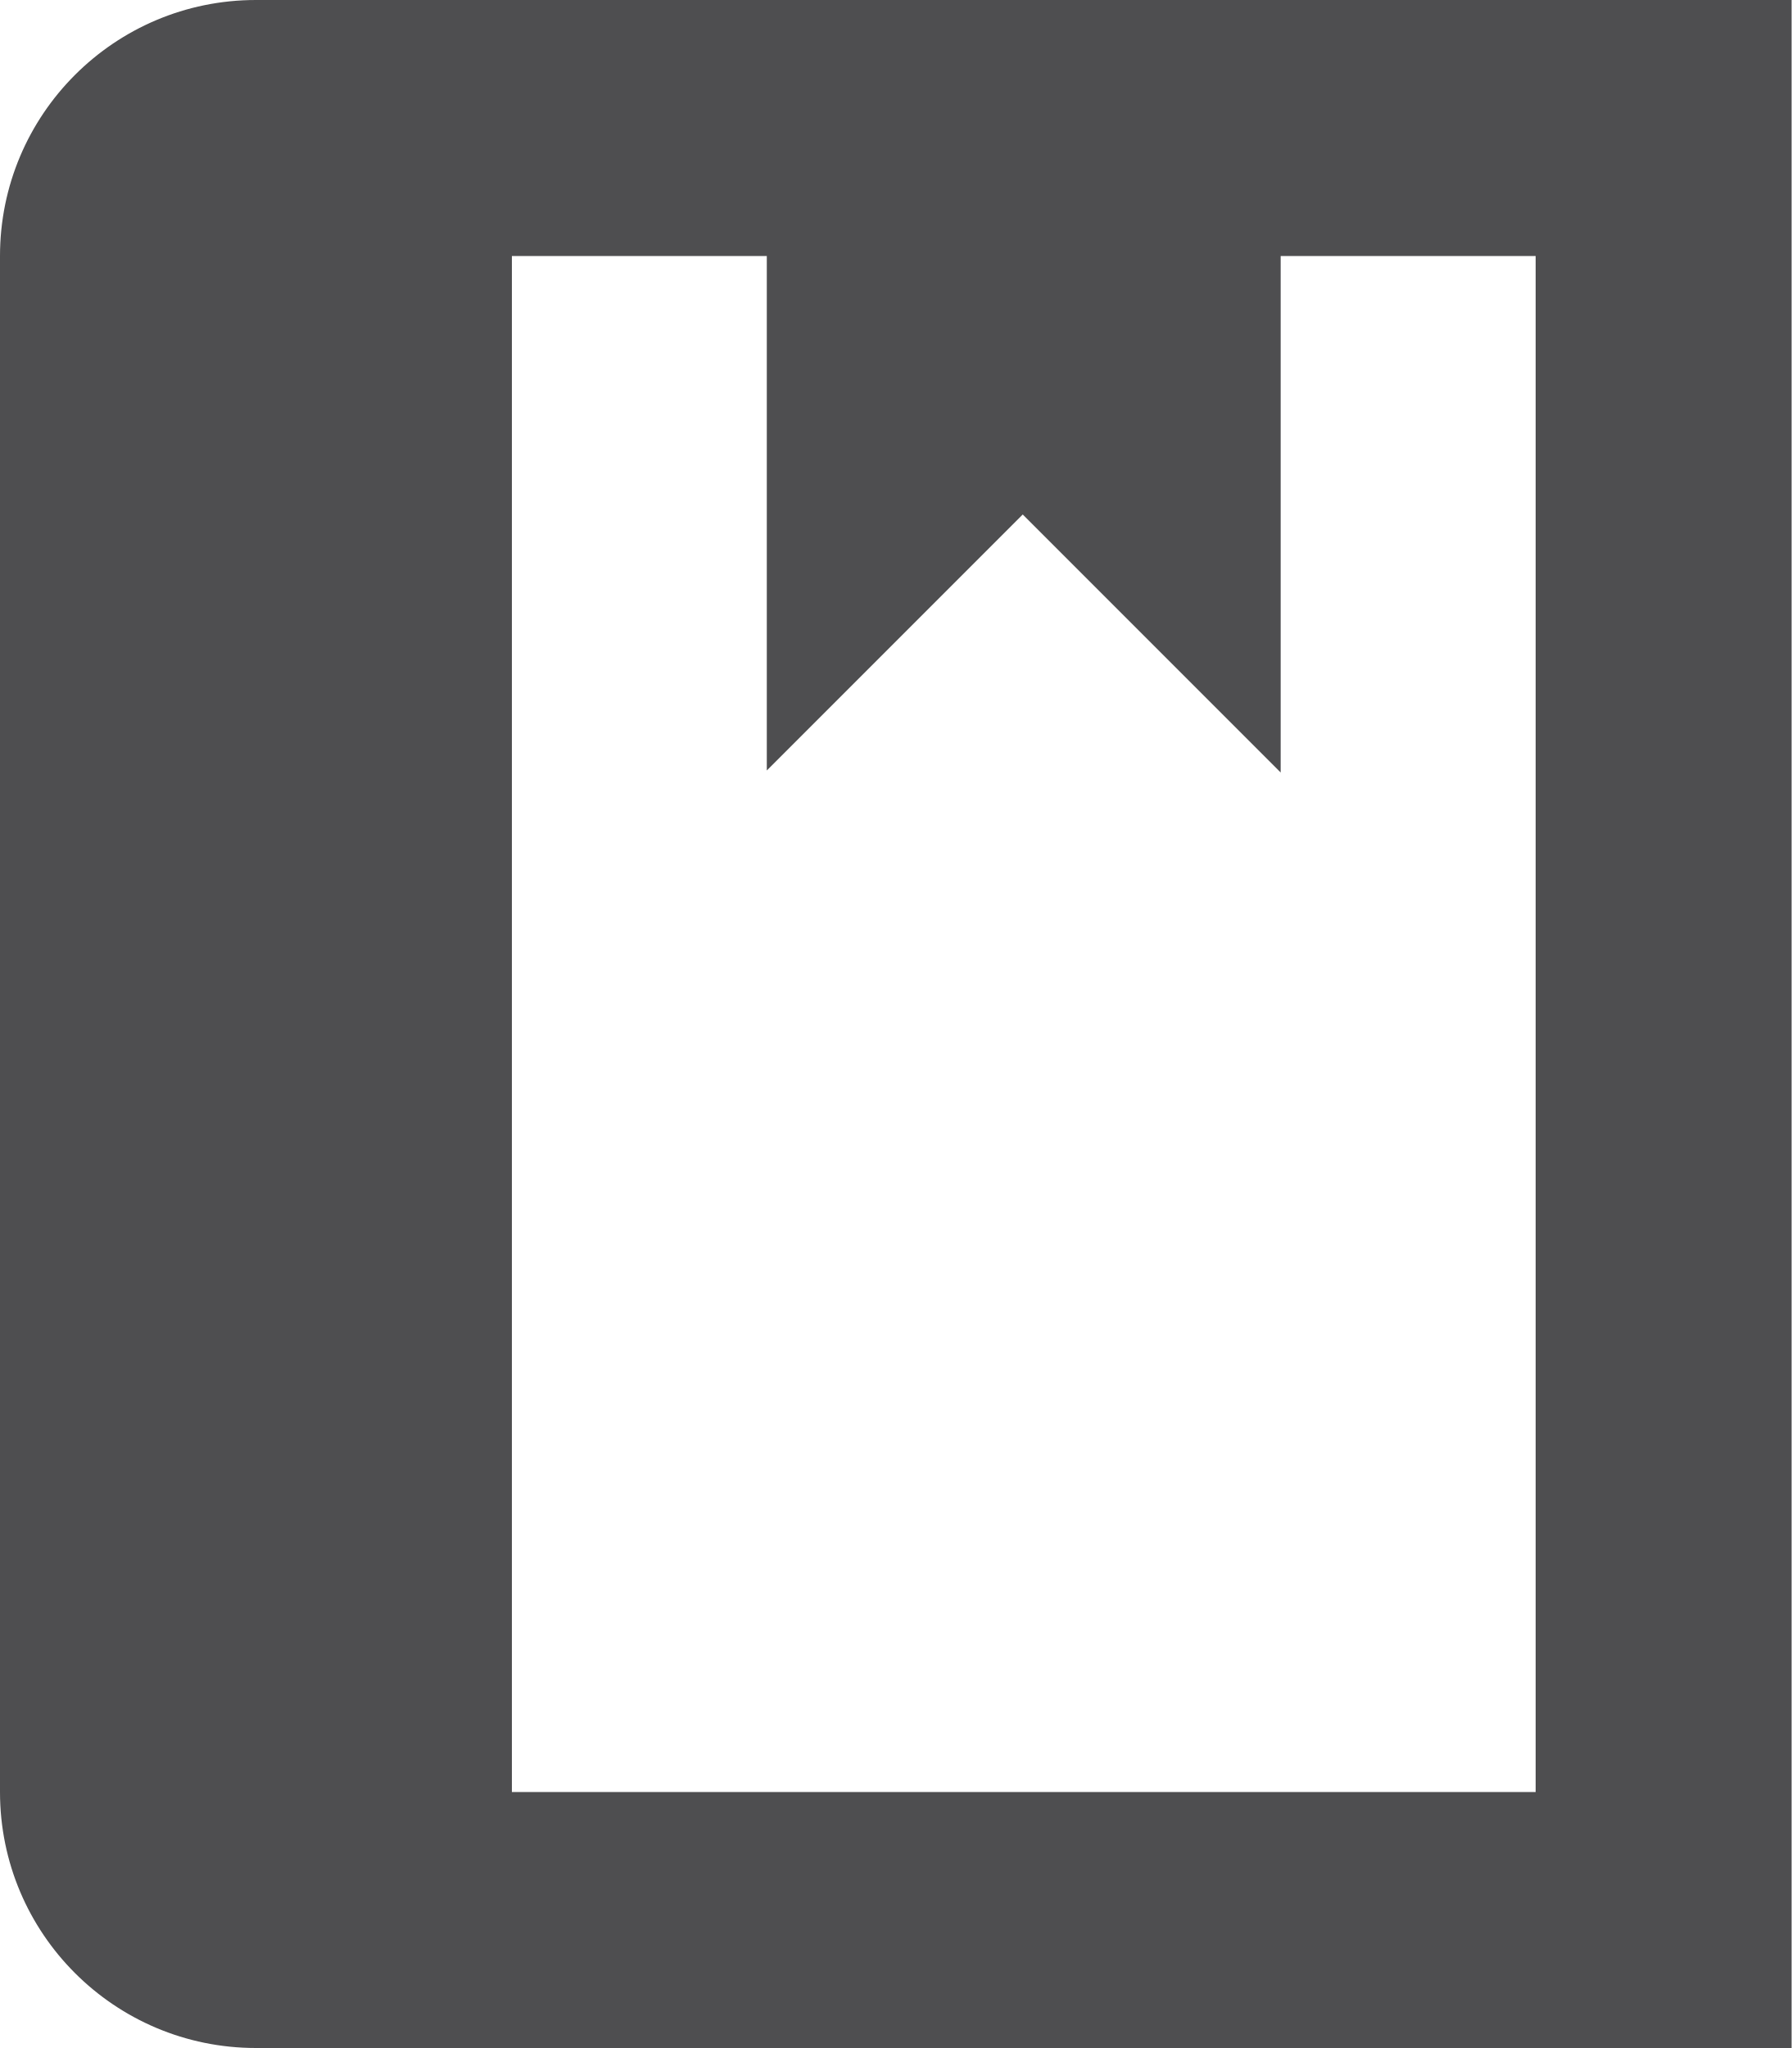
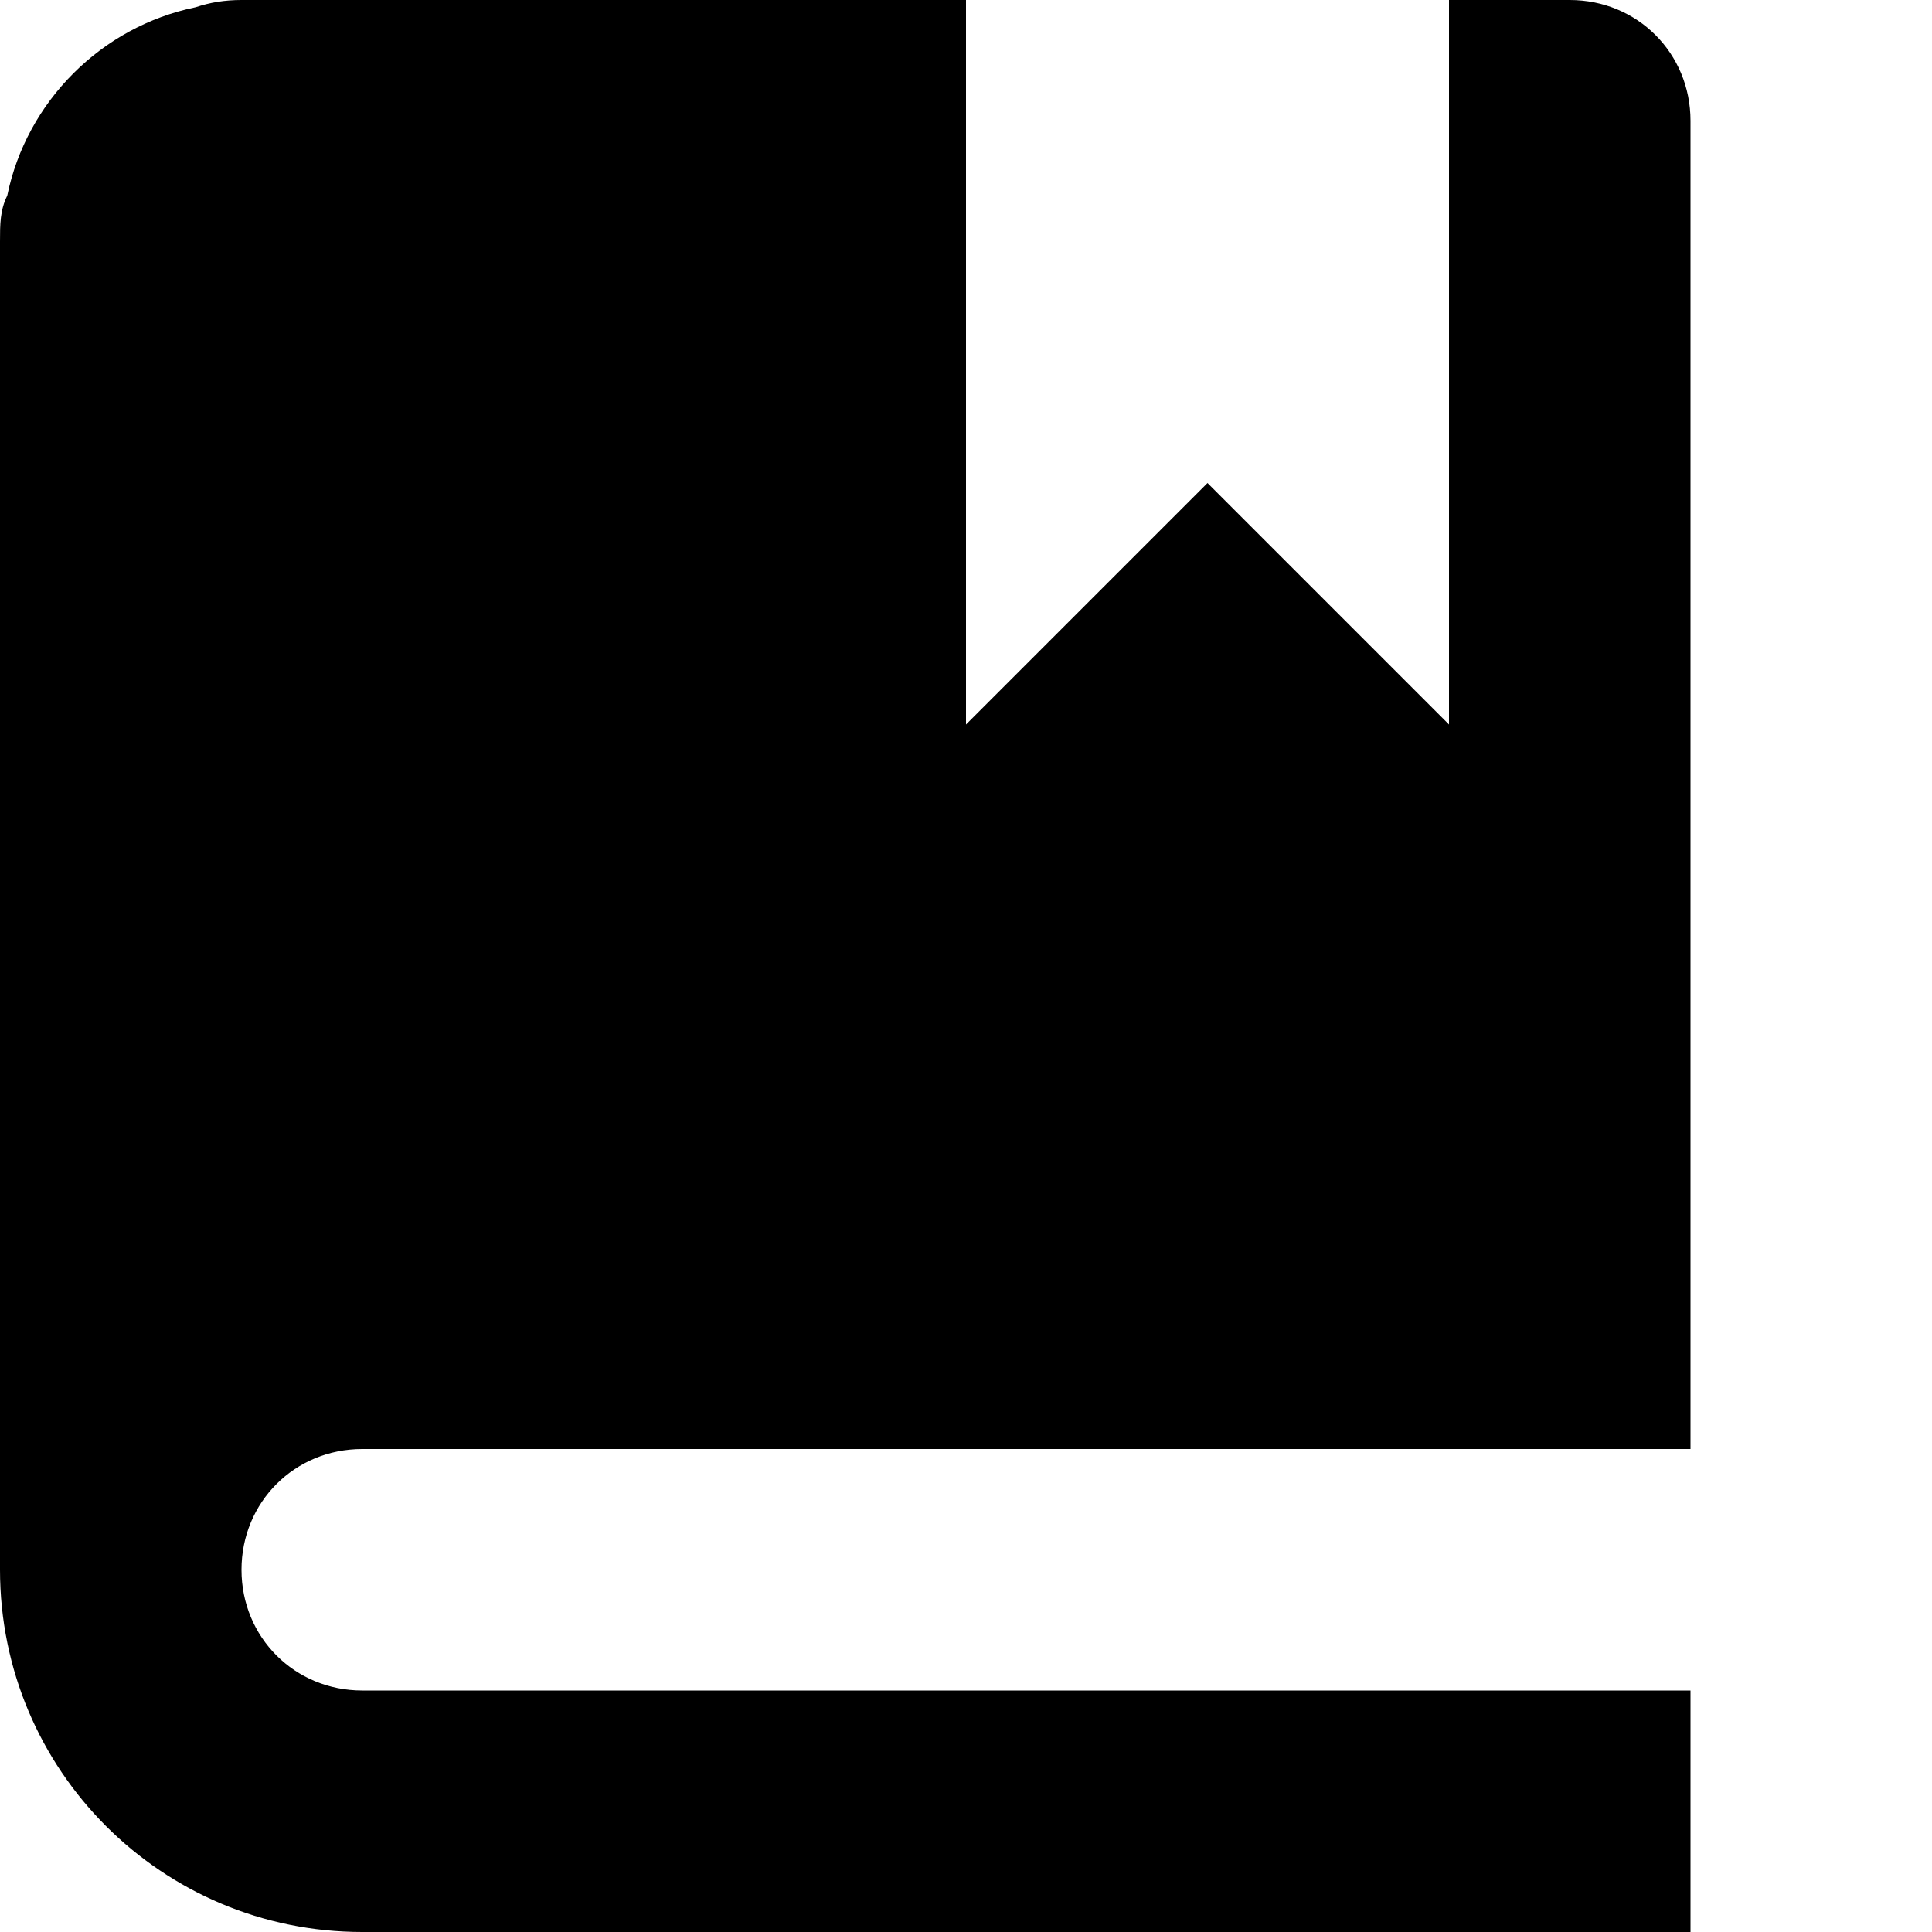
- <svg xmlns="http://www.w3.org/2000/svg" version="1.1" x="0px" y="0px" width="28px" height="32px" viewBox="0 0 28 32" style="enable-background:new 0 0 28 32;" xml:space="preserve">
-   <g id="Layer_1">
- </g>
-   <g id="book">
-     <path style="fill:#4E4E50;" d="M4,0C1.791,0,0,1.789,0,4v24c0,2.211,1.791,4,4,4h24V0H4z M24,28H8V4h3.984v8.039l4-4l4.031,4.031V4   H24V28z" />
-   </g>
+ <svg xmlns="http://www.w3.org/2000/svg" width="8" height="8" viewBox="0 0 8 8">
+   <path d="M1 0c-.07 0-.13.01-.19.03-.39.08-.7.39-.78.78-.03.06-.03.12-.03.19v5.5c0 .83.67 1.5 1.5 1.5h5.5v-1h-5.5c-.28 0-.5-.22-.5-.5s.22-.5.5-.5h5.5v-5.5c0-.28-.22-.5-.5-.5h-.5v3l-1-1-1 1v-3h-3z" />
</svg>
